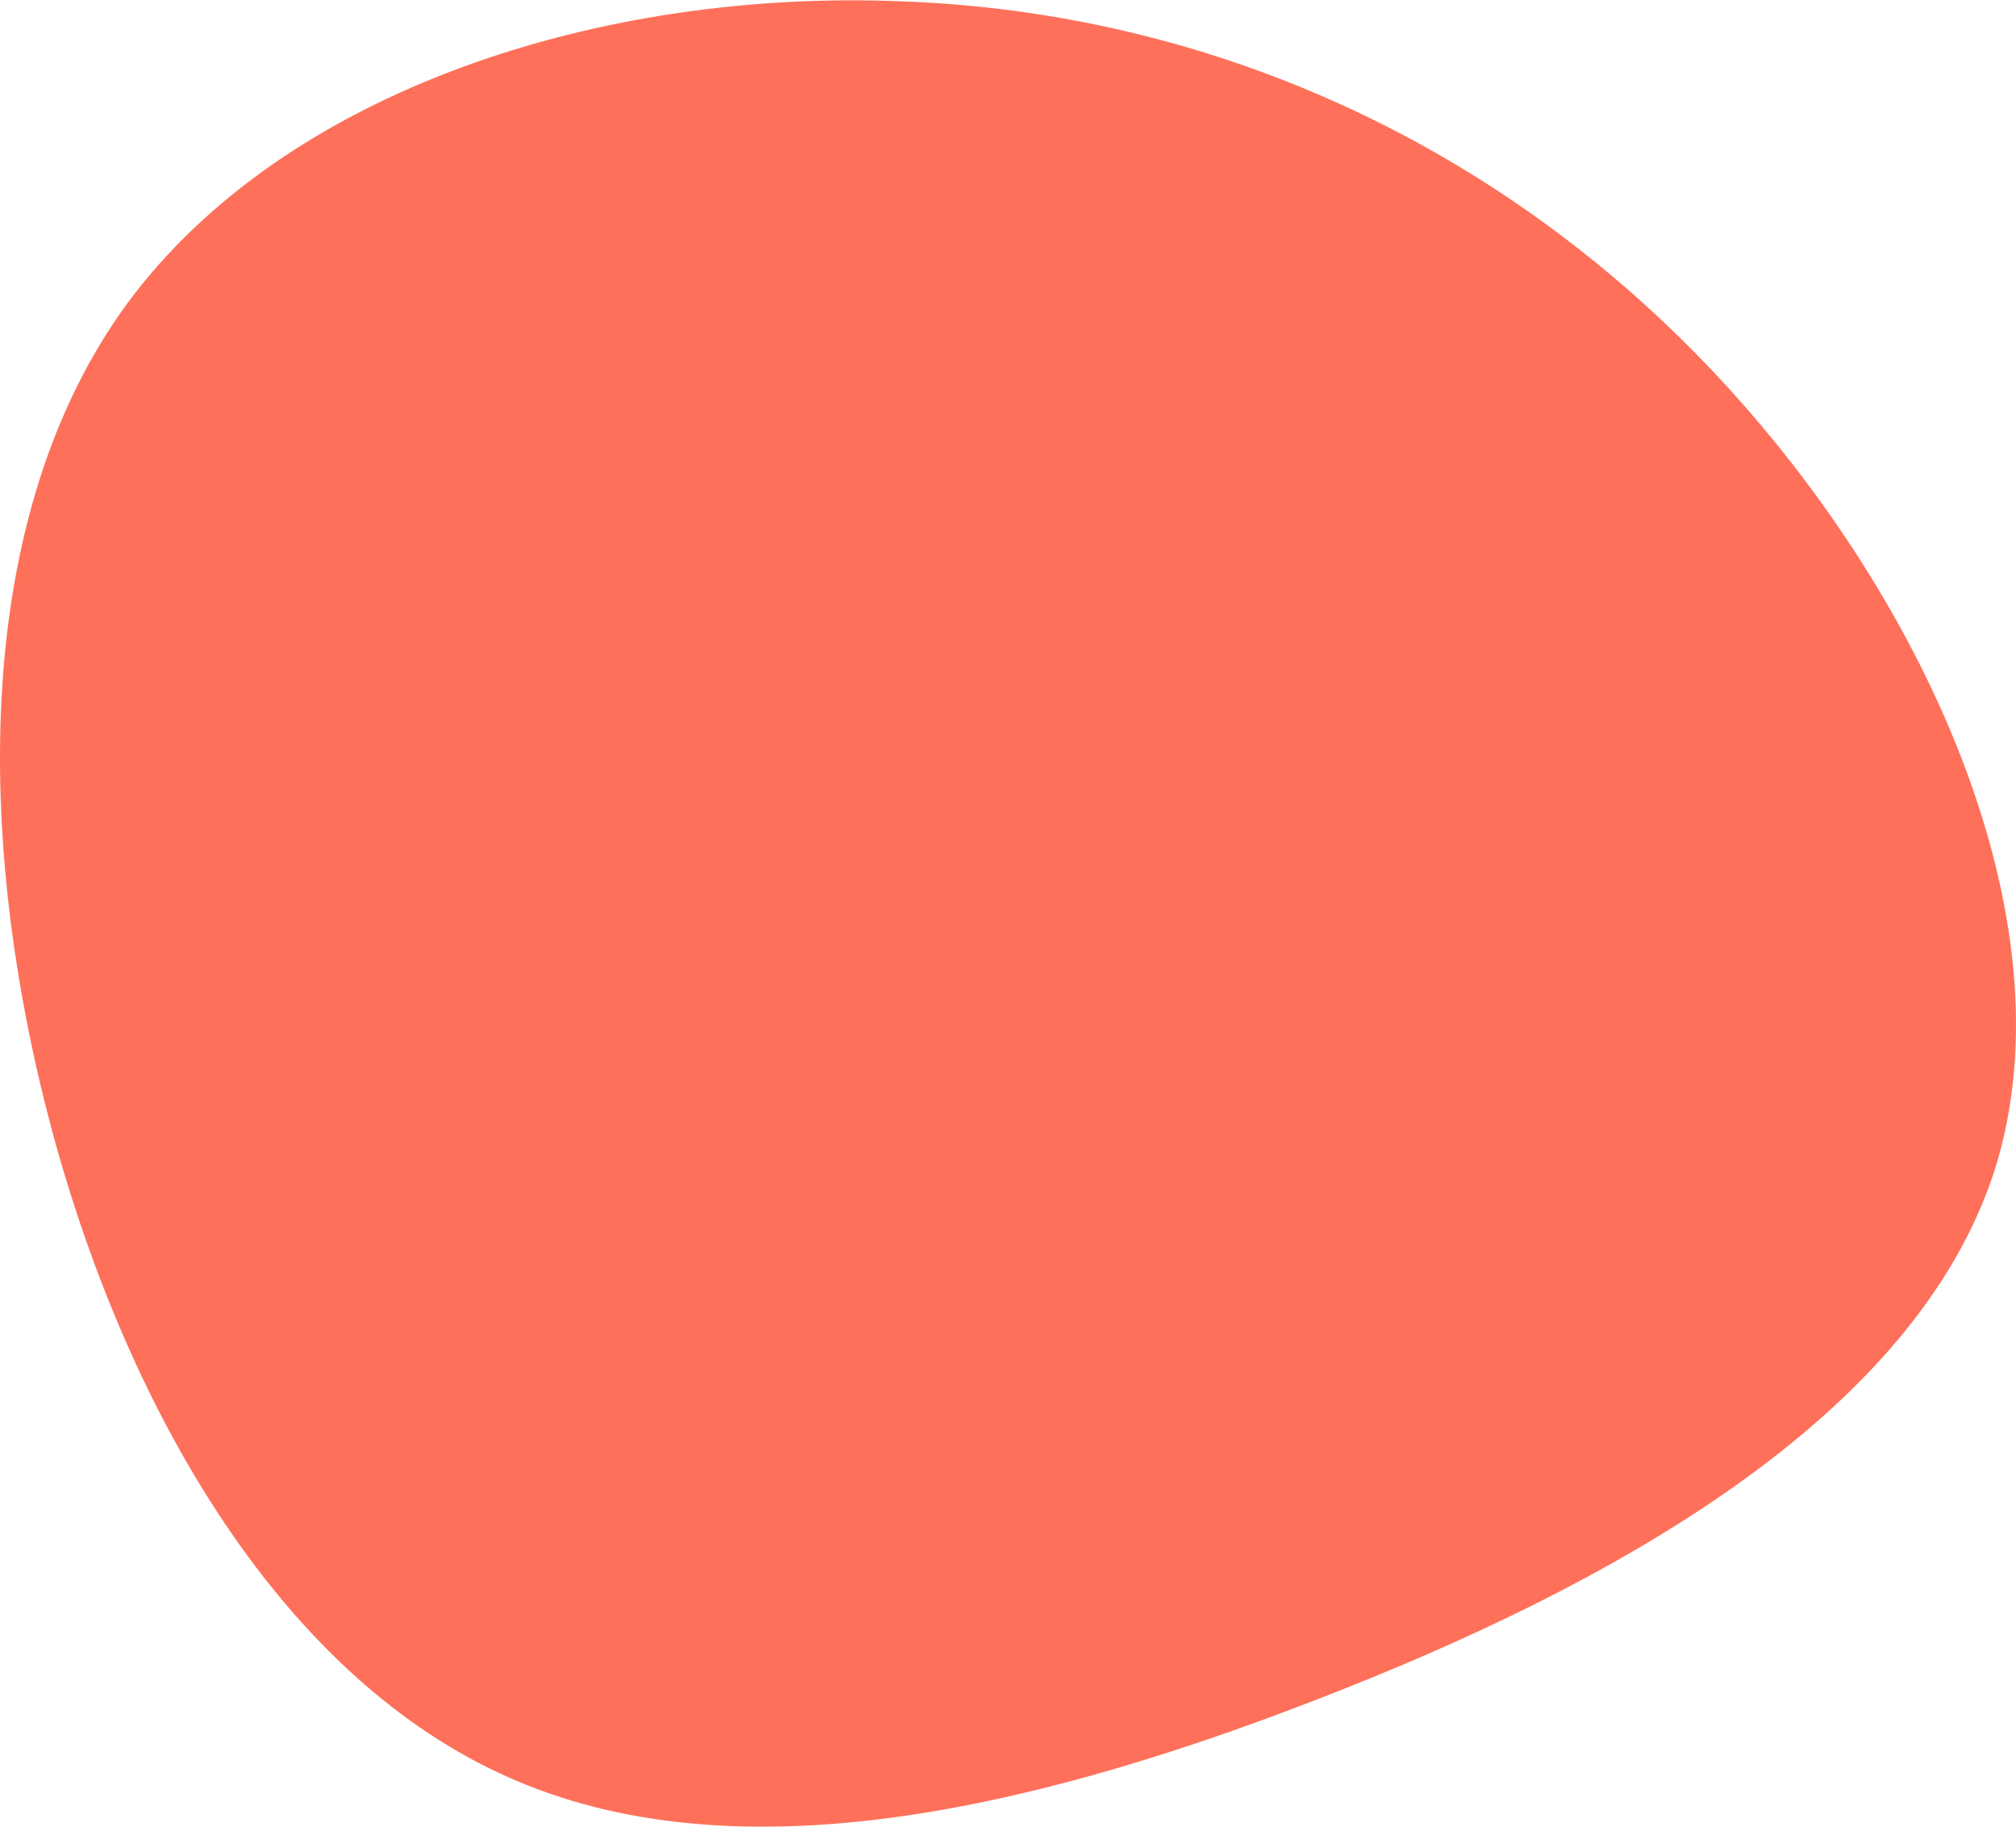
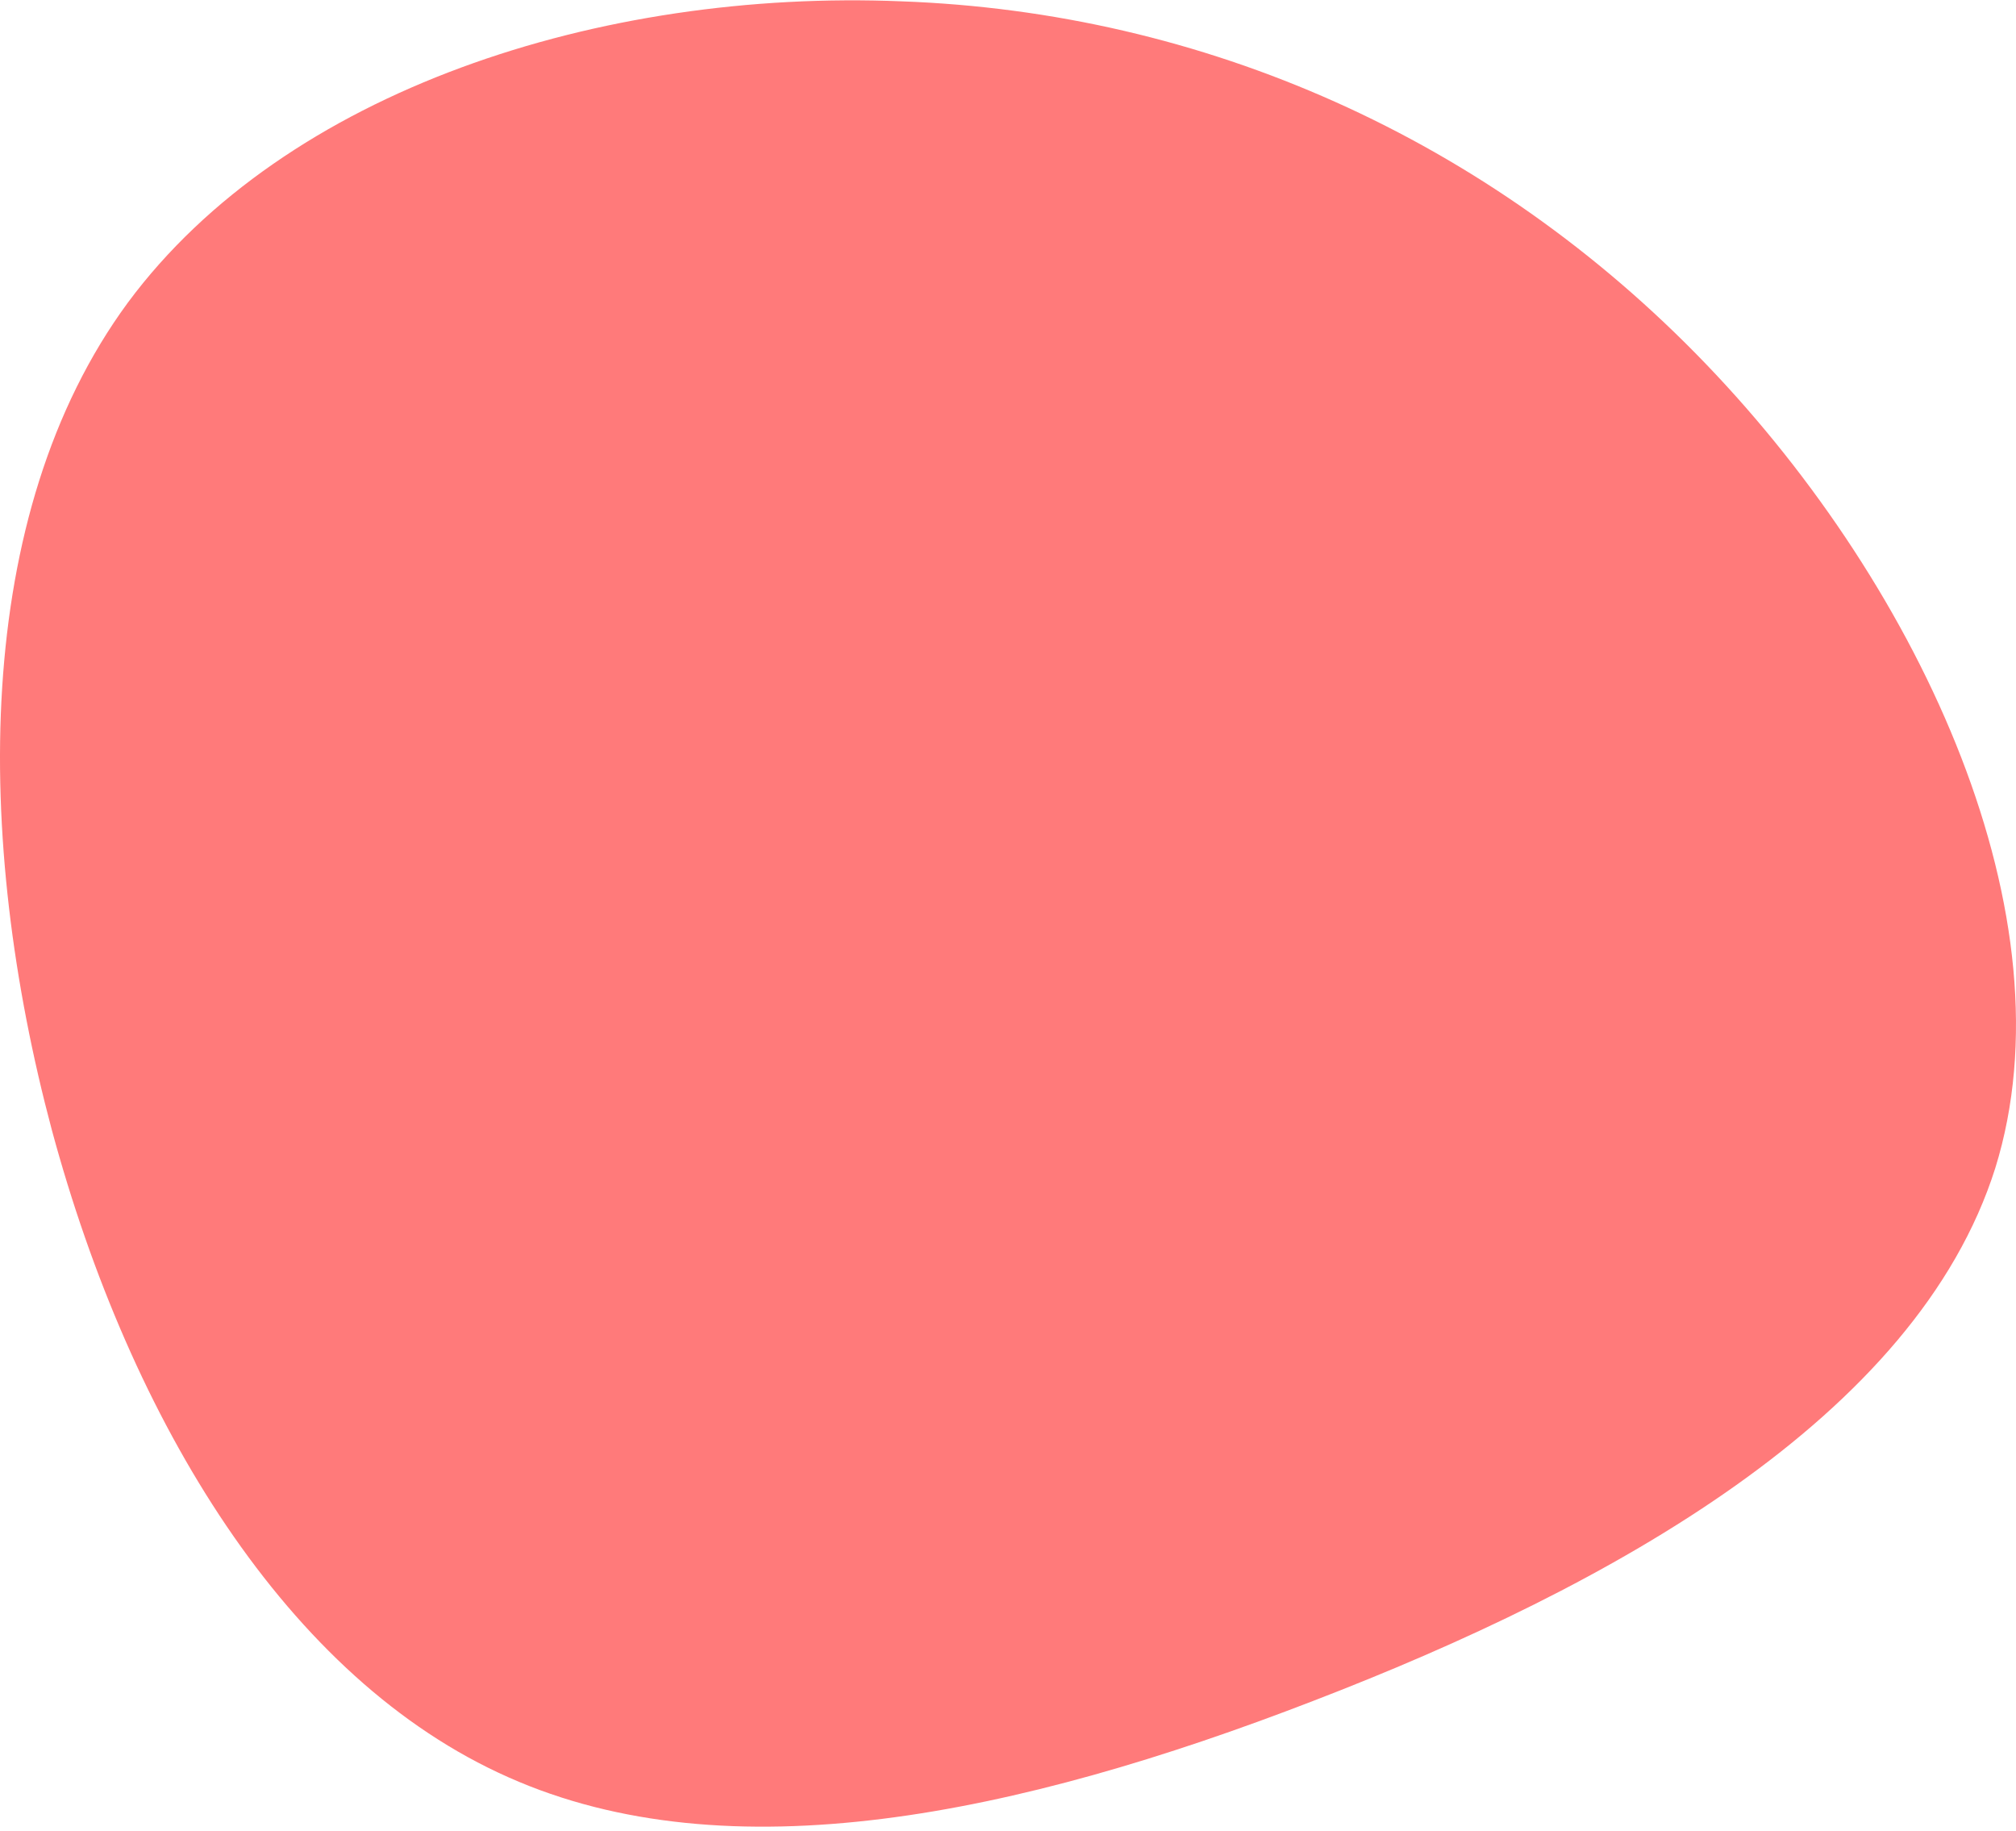
<svg xmlns="http://www.w3.org/2000/svg" width="509" height="462" viewBox="0 0 509 462" fill="none">
-   <path d="M430.684 91.848C485.587 148.958 523.332 231.872 503.773 294.831C483.871 357.79 406.664 400.451 331.516 429.351C256.711 458.25 183.965 473.388 128.376 448.617C72.444 423.846 32.983 358.822 13.081 285.198C-6.478 211.917 -7.165 130.036 32.297 76.366C72.101 22.695 151.71 -2.763 227.544 0.333C303.722 3.085 375.781 34.737 430.684 91.848Z" fill="#FE705A" />
+   <path d="M430.684 91.848C485.587 148.958 523.332 231.872 503.773 294.831C483.871 357.79 406.664 400.451 331.516 429.351C256.711 458.25 183.965 473.388 128.376 448.617C72.444 423.846 32.983 358.822 13.081 285.198C-6.478 211.917 -7.165 130.036 32.297 76.366C72.101 22.695 151.71 -2.763 227.544 0.333C303.722 3.085 375.781 34.737 430.684 91.848Z" fill="#FF7A7A" />
</svg>
